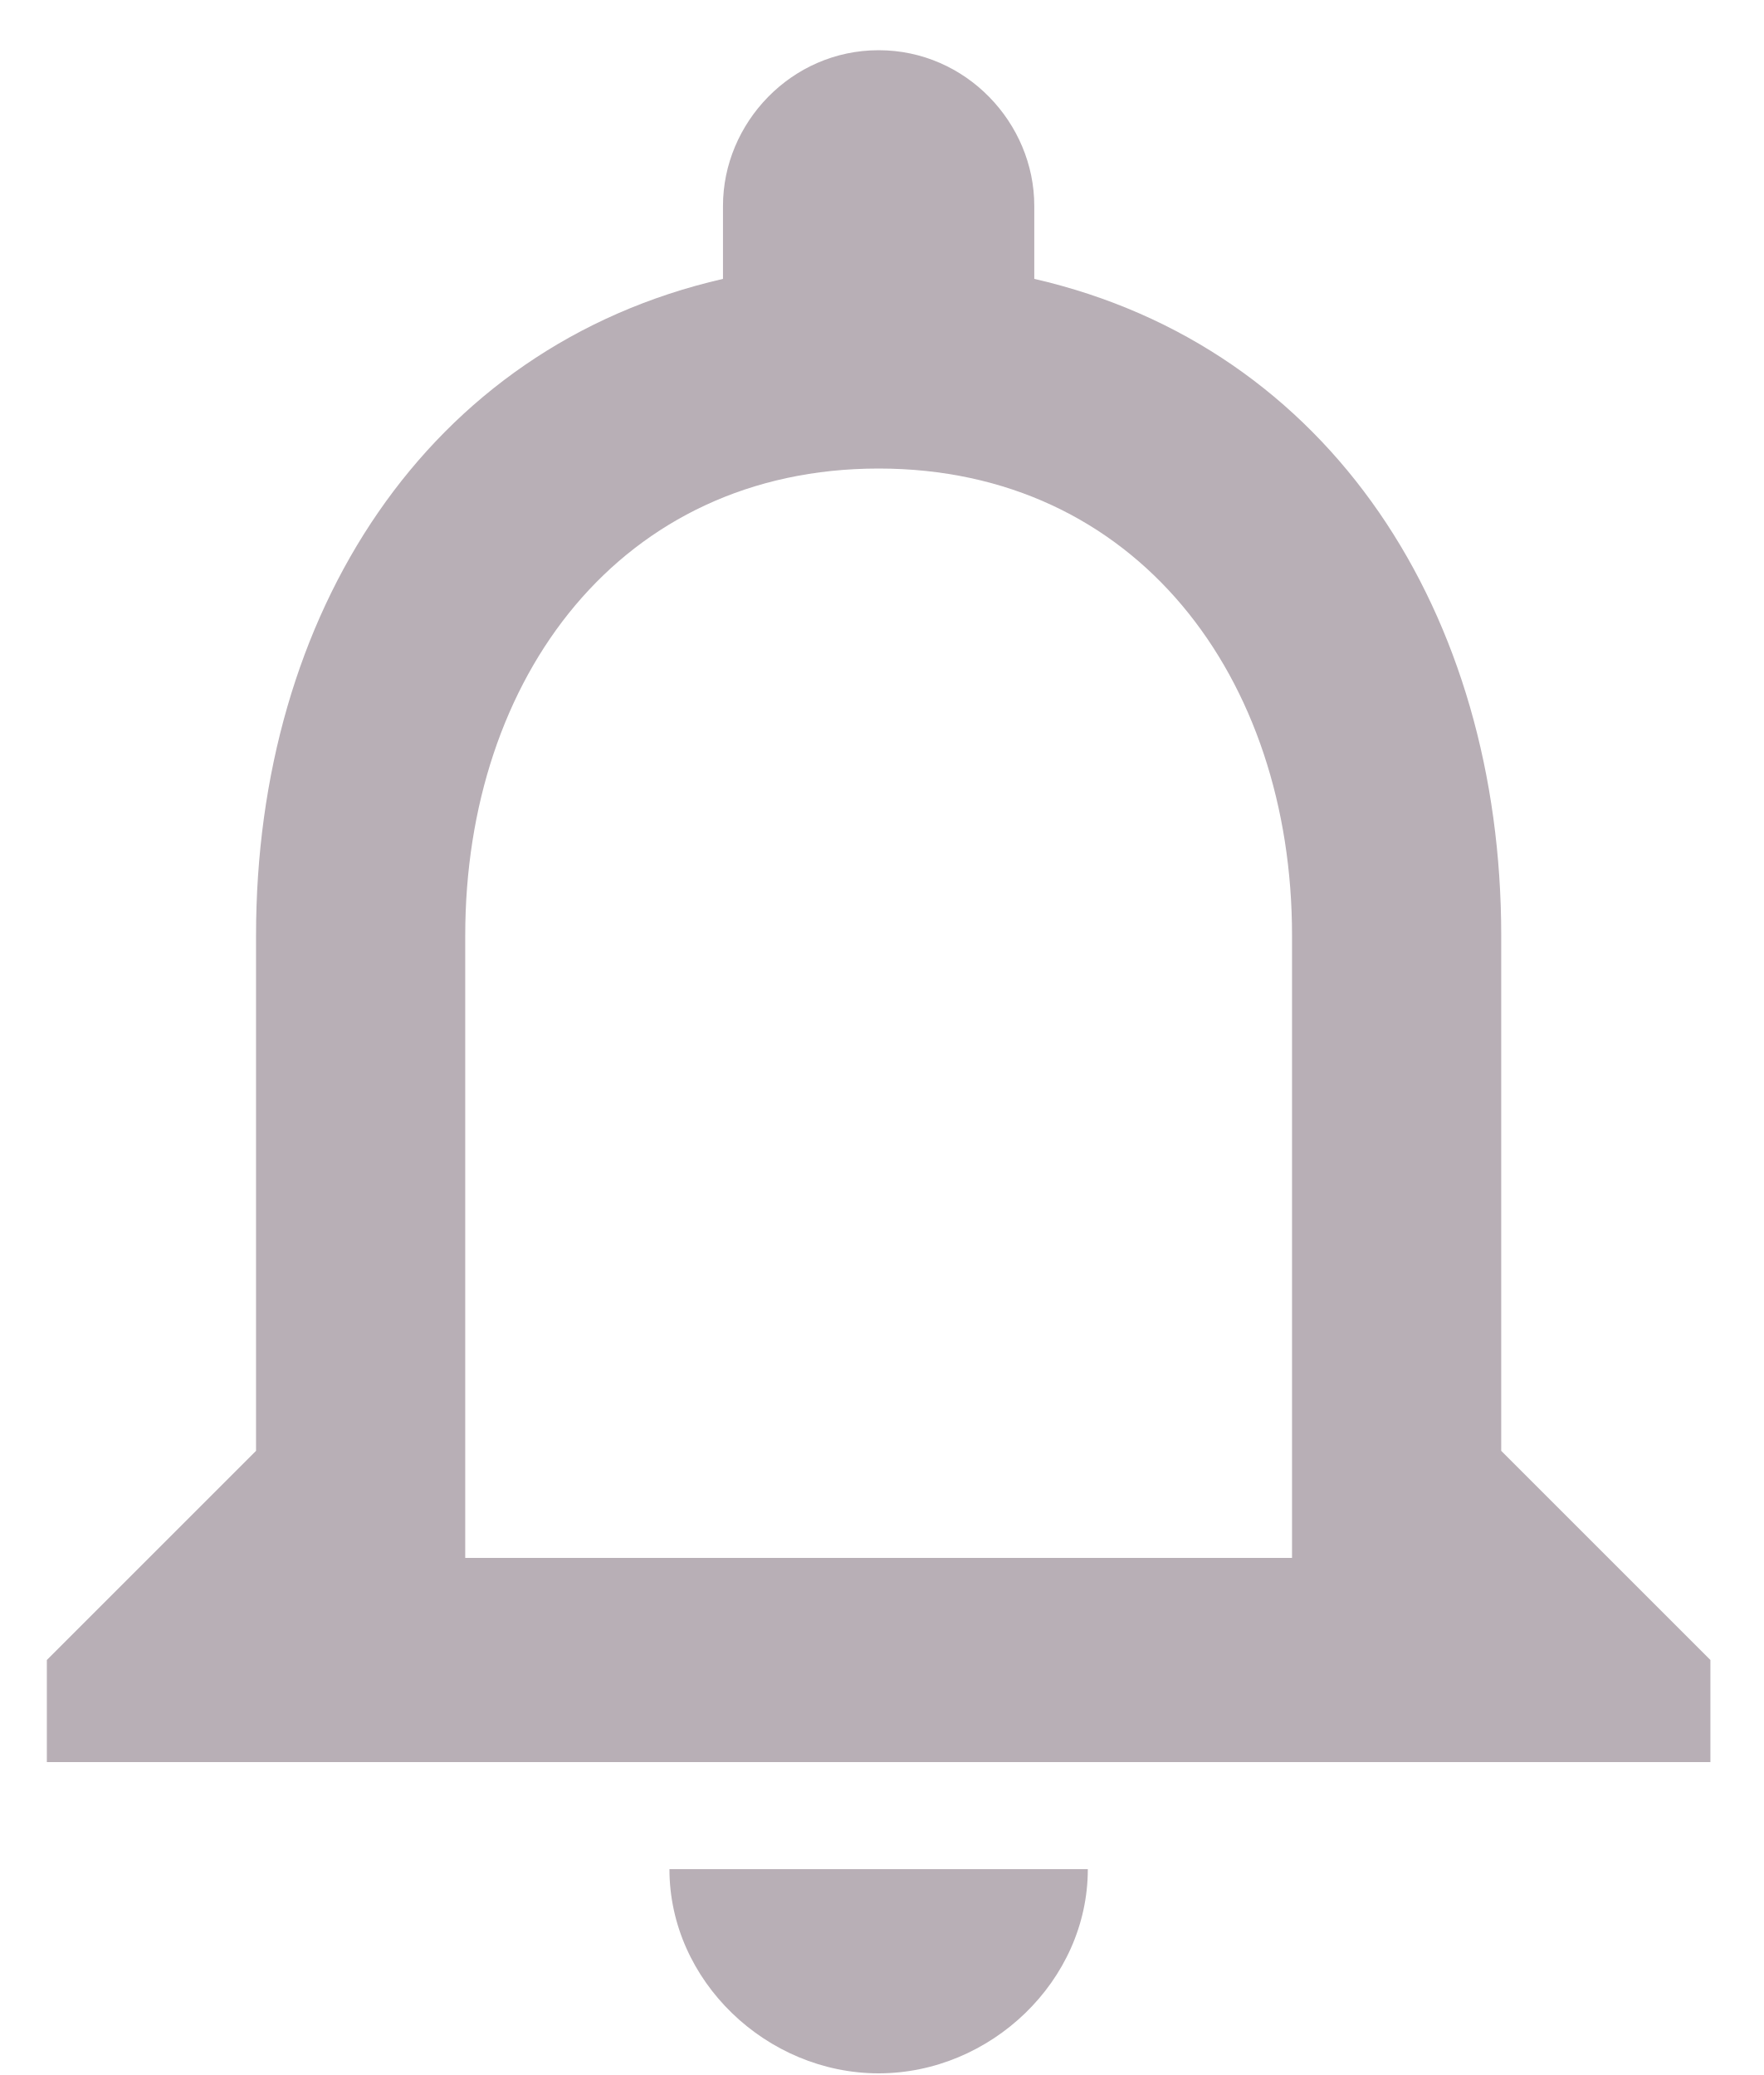
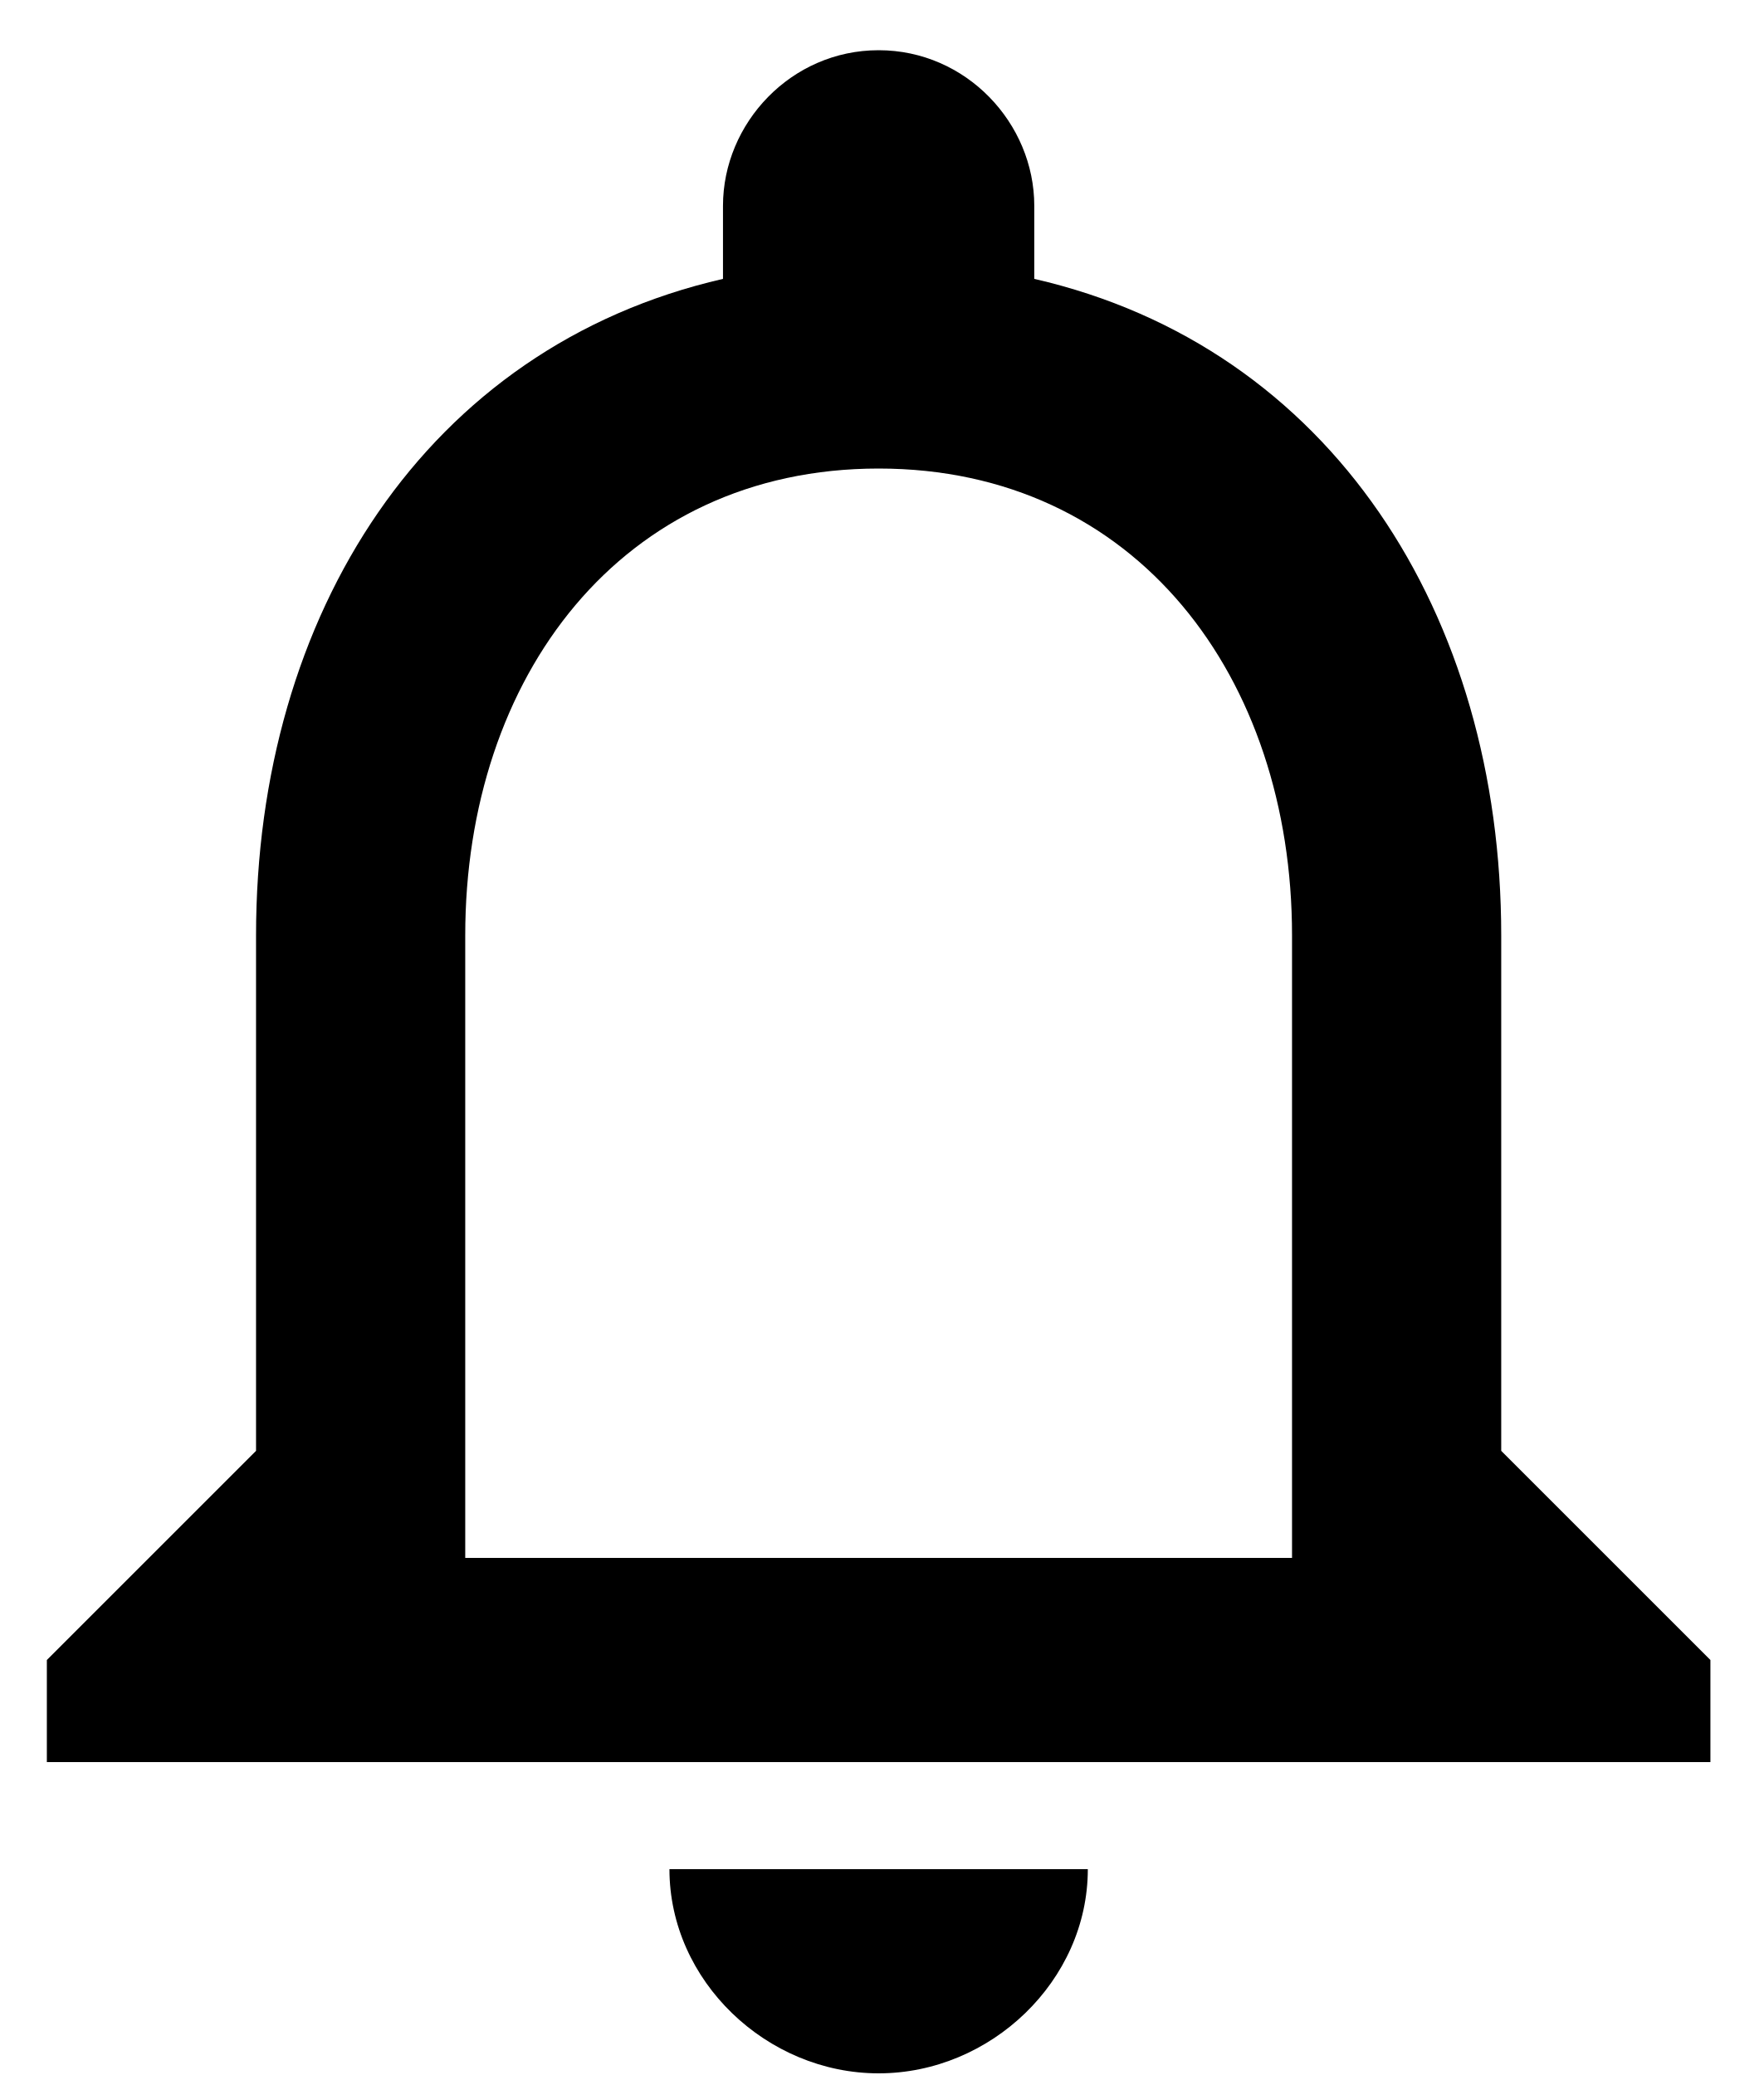
- <svg xmlns="http://www.w3.org/2000/svg" width="17px" height="20px" viewBox="0 0 17 20" version="1.1">
-   <defs>
-     <filter id="filter-1">
-       <feColorMatrix in="SourceGraphic" type="matrix" values="0 0 0 0 0.478 0 0 0 0 0.431 0 0 0 0 0.467 0 0 0 1 0" />
-     </filter>
-   </defs>
-   <g id="Work-In-Progress" stroke="none" stroke-width="1" fill="none" fill-rule="evenodd">
-     <g id="1-1-1" transform="translate(-244, -846)">
-       <g id="Bottom-Navigation---M" transform="translate(0, 834)">
-         <g id="Tab-4" transform="translate(216, 10)">
-           <g id="📍Trailing-icon" transform="translate(24.46753, 0)" filter="url(#filter-1)">
-             <g>
-               <rect id="Path" x="0" y="0" width="24" height="24" />
-               <path d="M20.016,18.984 L20.016,18 L18,15.984 L18,11.016 C18,7.922 16.359,5.344 13.5,4.688 L13.5,3.984 C13.5,3.188 12.844,2.484 12,2.484 C11.156,2.484 10.5,3.188 10.5,3.984 L10.5,4.688 C7.641,5.344 6,7.922 6,11.016 L6,15.984 L3.984,18 L3.984,18.984 L20.016,18.984 Z M15.984,17.016 L8.016,17.016 L8.016,11.016 C8.016,8.531 9.516,6.516 12,6.516 C14.484,6.516 15.984,8.531 15.984,11.016 L15.984,17.016 Z M12,21.984 C13.078,21.984 14.016,21.094 14.016,20.016 L9.984,20.016 C9.984,21.094 10.922,21.984 12,21.984 Z" id="n" fill="#7A6E77" fill-rule="nonzero" />
-             </g>
-           </g>
+ <svg xmlns="http://www.w3.org/2000/svg" width="17px" height="20px" viewBox="0 0 17 20" version="1.1" fill="currentColor" fill-rule="evenodd" clip-rule="evenodd">
+   <g id="1-1-1" transform="translate(-244, -846)">
+     <g id="Bottom-Navigation---M" transform="translate(0, 834)">
+       <g id="Tab-4" transform="translate(216, 10)">
+         <g id="📍Trailing-icon" transform="translate(24.46753, 0)">
+           <path d="M20.016,18.984 L20.016,18 L18,15.984 L18,11.016 C18,7.922 16.359,5.344 13.5,4.688 L13.5,3.984 C13.5,3.188 12.844,2.484 12,2.484 C11.156,2.484 10.5,3.188 10.5,3.984 L10.5,4.688 C7.641,5.344 6,7.922 6,11.016 L6,15.984 L3.984,18 L3.984,18.984 L20.016,18.984 Z M15.984,17.016 L8.016,17.016 L8.016,11.016 C8.016,8.531 9.516,6.516 12,6.516 C14.484,6.516 15.984,8.531 15.984,11.016 L15.984,17.016 Z M12,21.984 C13.078,21.984 14.016,21.094 14.016,20.016 L9.984,20.016 C9.984,21.094 10.922,21.984 12,21.984 Z" />
        </g>
      </g>
    </g>
  </g>
</svg>
